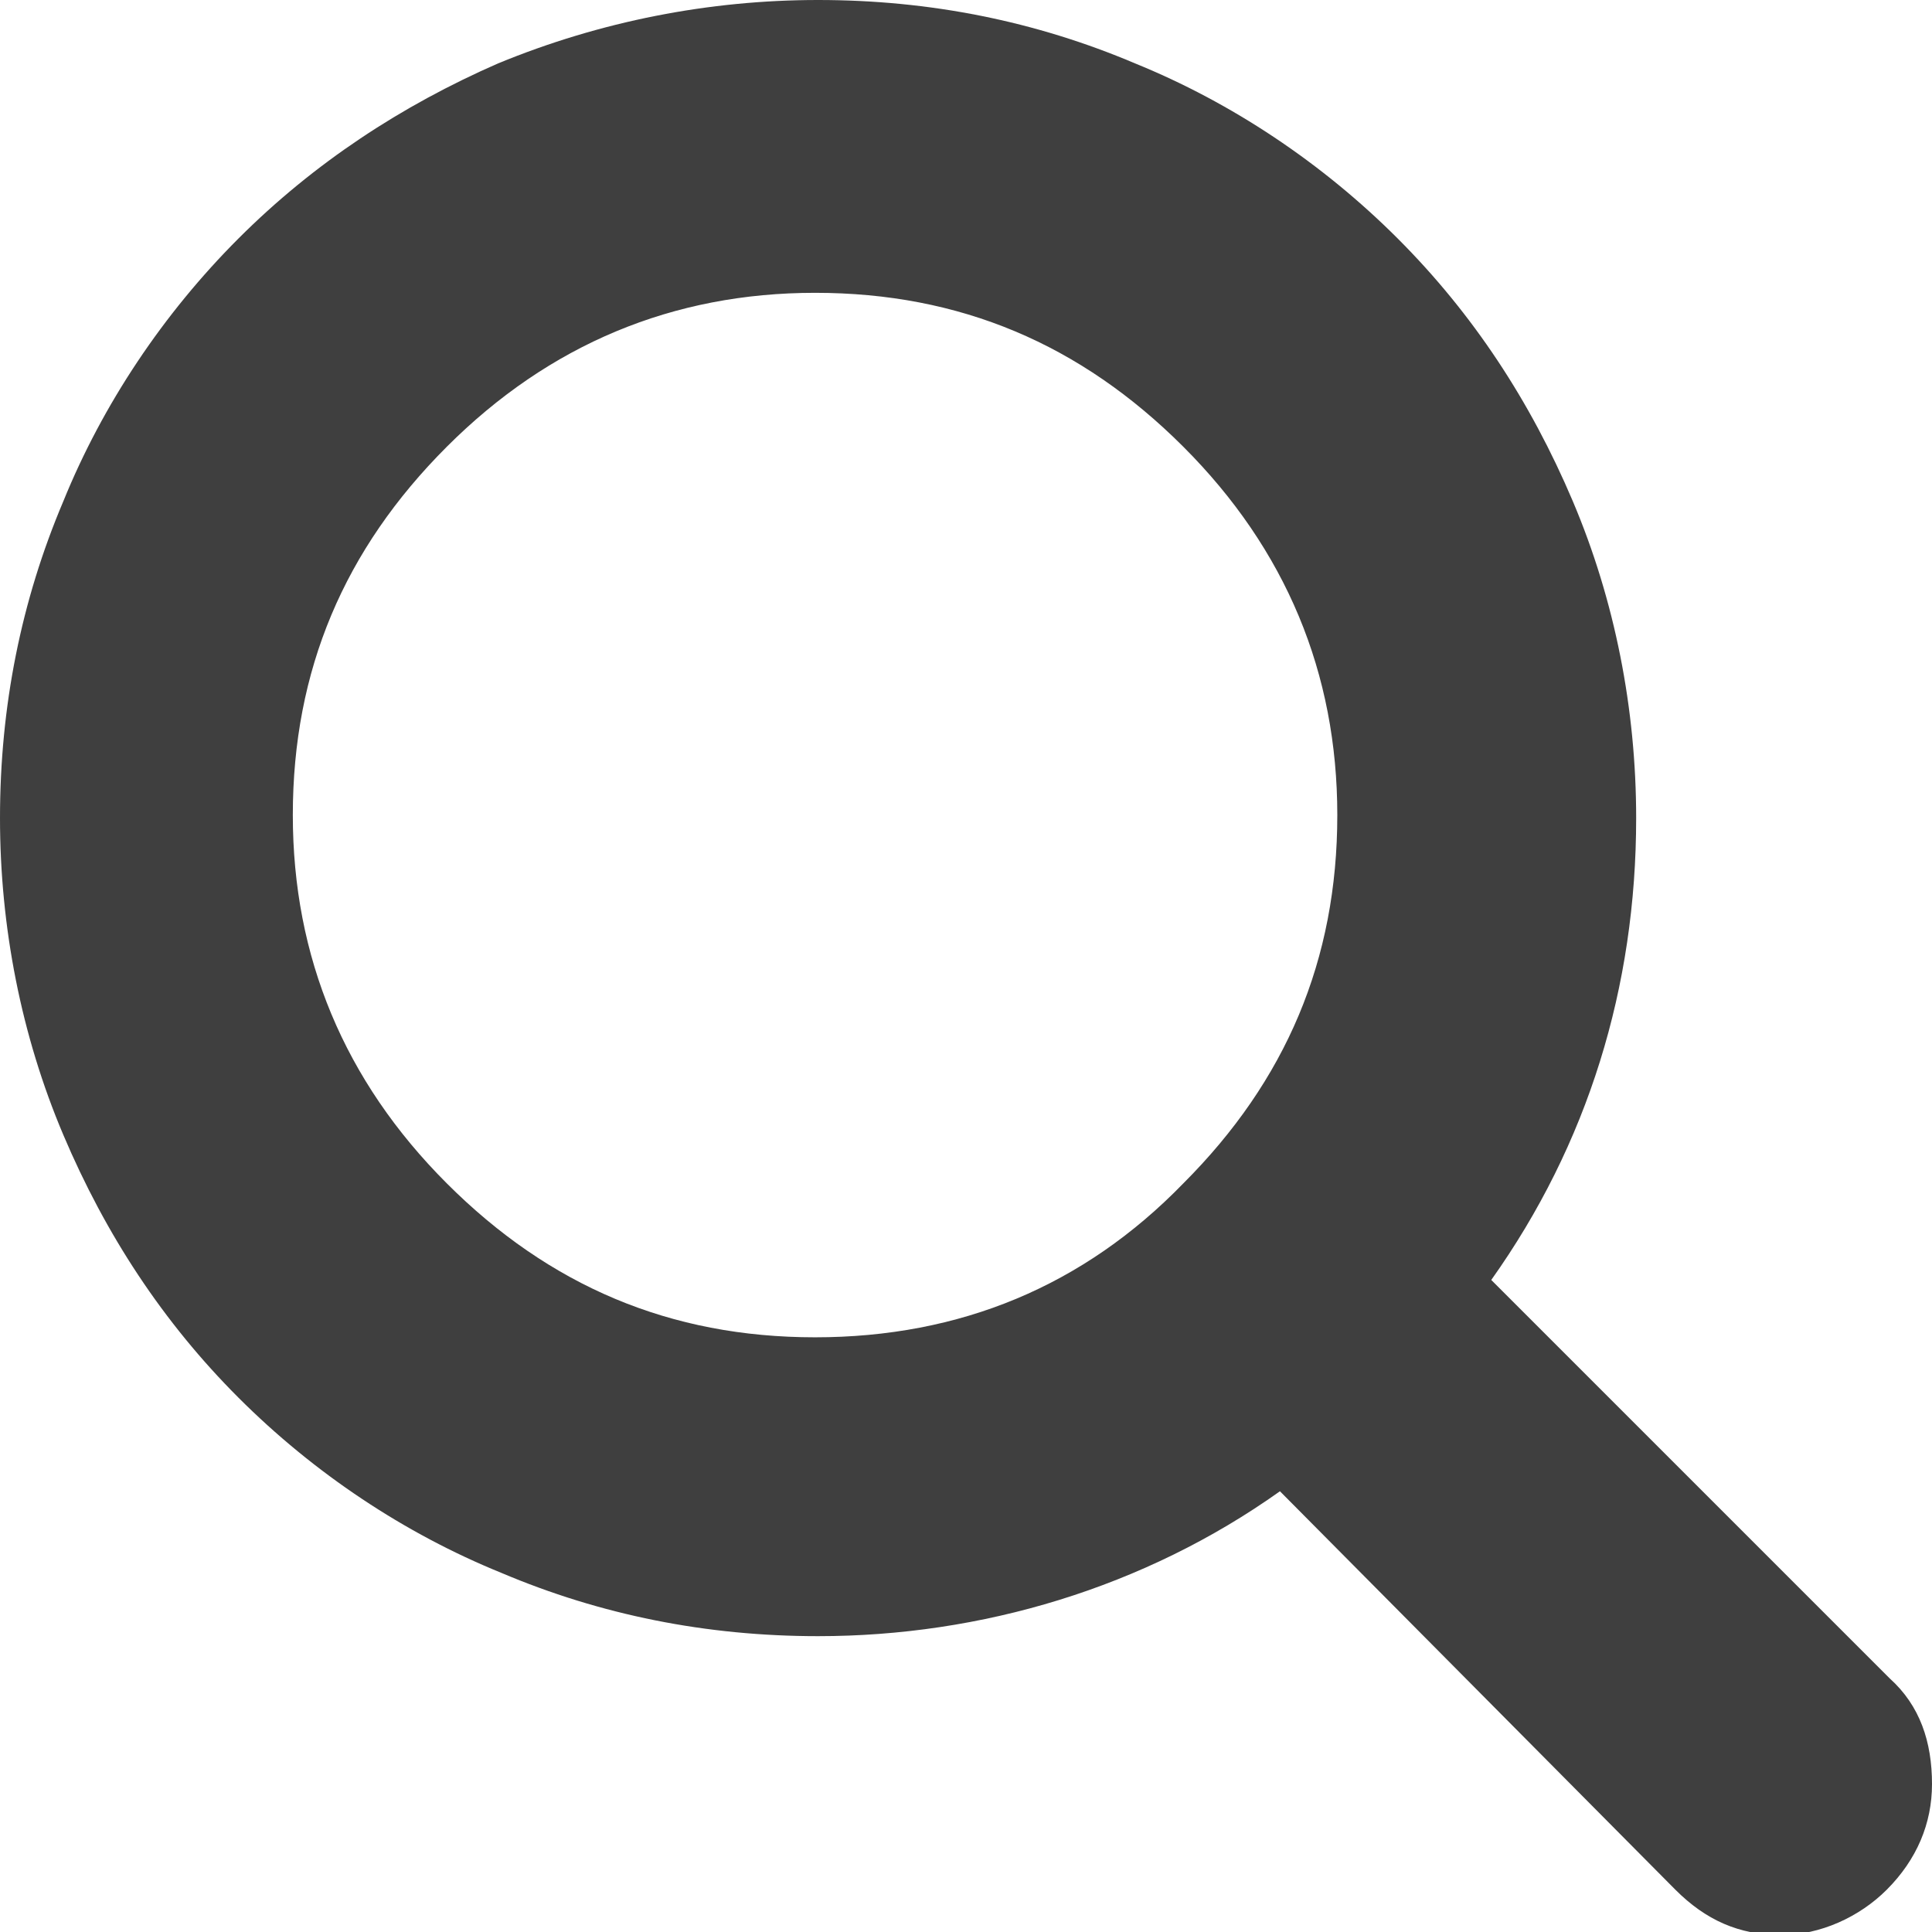
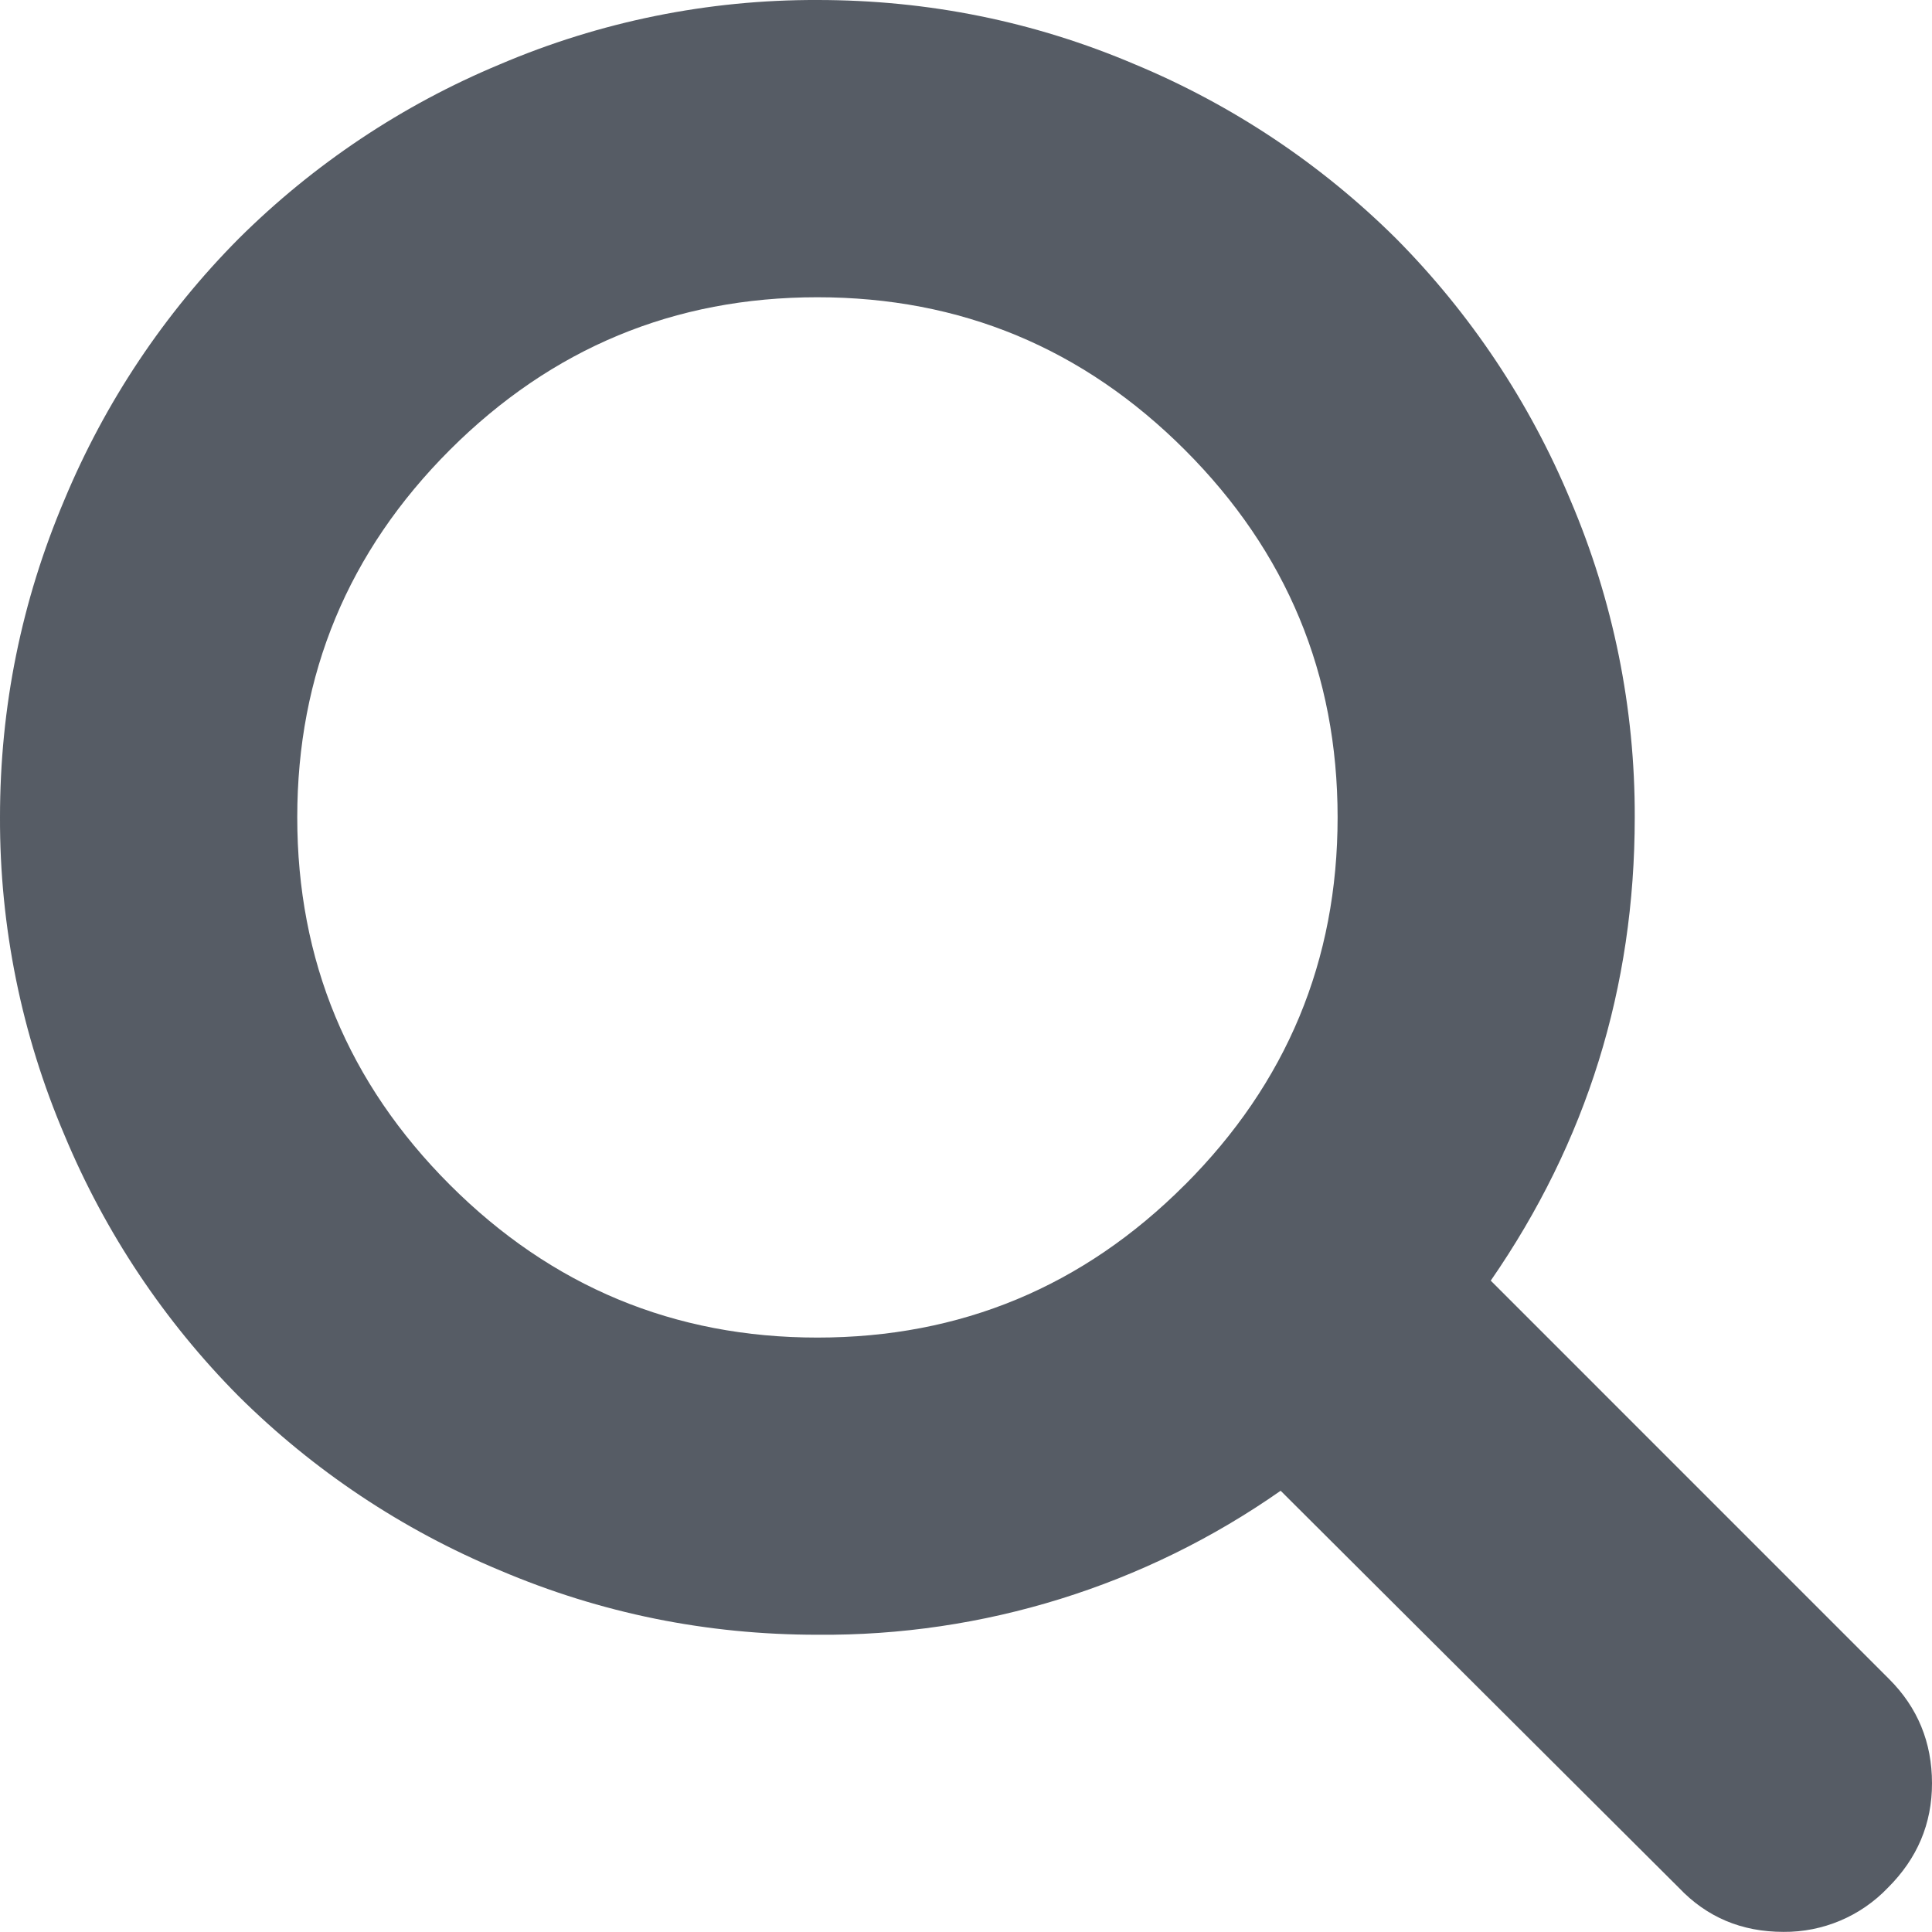
- <svg xmlns="http://www.w3.org/2000/svg" version="1.1" id="Layer_1" x="0px" y="0px" viewBox="0 0 64 64" style="enable-background:new 0 0 64 64;" xml:space="preserve">
-   <style type="text/css">
- 	.st0{fill-rule:evenodd;clip-rule:evenodd;fill:#3F3F3F;}
- </style>
-   <path class="st0" d="M39.2,39.2c3.4-3.4,5.1-7.4,5.1-12.2c0-4.7-1.7-8.8-5.1-12.2c-3.4-3.4-7.4-5.1-12.2-5.1  c-4.7,0-8.8,1.7-12.2,5.1c-3.4,3.4-5.1,7.4-5.1,12.2c0,4.7,1.7,8.8,5.1,12.2c3.4,3.4,7.4,5.1,12.2,5.1  C31.8,44.3,35.9,42.6,39.2,39.2L39.2,39.2z M62.6,55.6c1,0.9,1.4,2.1,1.4,3.5c0,1.3-0.5,2.5-1.5,3.5c-0.9,0.9-2.2,1.5-3.5,1.5  c-1.4,0-2.5-0.5-3.5-1.5L42.4,49.4c-4.5,3.2-9.9,4.8-15.3,4.8c-3.7,0-7.2-0.7-10.5-2.1c-3.2-1.3-6.2-3.3-8.7-5.8  c-2.5-2.5-4.4-5.4-5.8-8.7C0.7,34.3,0,30.7,0,27.1c0-3.7,0.7-7.2,2.1-10.5c1.3-3.2,3.3-6.2,5.8-8.7c2.5-2.5,5.4-4.4,8.6-5.8  C19.9,0.7,23.5,0,27.1,0c3.7,0,7.2,0.7,10.5,2.1c3.2,1.3,6.2,3.3,8.7,5.8c2.5,2.5,4.4,5.4,5.8,8.7c1.4,3.3,2.1,6.9,2.1,10.5  c0,5.6-1.6,10.8-4.8,15.3C49.4,42.4,62.6,55.6,62.6,55.6z" />
+ <svg xmlns="http://www.w3.org/2000/svg" width="64" height="64" viewBox="0 0 64 64">
+   <path fill="#565C65" fill-rule="evenodd" d="M39.25 39.25c3.37-3.372 5.06-7.425 5.06-12.174 0-4.74-1.686-8.798-5.06-12.173-3.372-3.37-7.425-5.056-12.174-5.056-4.74 0-8.798 1.686-12.173 5.056-3.37 3.371-5.056 7.433-5.056 12.173 0 4.745 1.686 8.802 5.056 12.173 3.371 3.37 7.433 5.06 12.173 5.06 4.745 0 8.802-1.685 12.173-5.06zm23.325 16.366c.951.947 1.425 2.103 1.425 3.46 0 1.336-.486 2.488-1.463 3.46a4.724 4.724 0 0 1-3.456 1.46c-1.391 0-2.54-.487-3.465-1.46L42.423 49.383a26.334 26.334 0 0 1-15.347 4.77c-3.665 0-7.168-.708-10.517-2.133a27.017 27.017 0 0 1-8.653-5.768 27.046 27.046 0 0 1-5.773-8.657A26.6 26.6 0 0 1 0 27.076c0-3.665.713-7.168 2.133-10.517a27.025 27.025 0 0 1 5.773-8.653 26.961 26.961 0 0 1 8.649-5.773A26.563 26.563 0 0 1 27.076 0c3.67 0 7.177.708 10.522 2.133a27.008 27.008 0 0 1 8.653 5.773 27.093 27.093 0 0 1 5.768 8.653 26.578 26.578 0 0 1 2.134 10.517c0 5.64-1.592 10.752-4.77 15.347l13.192 13.193z" />
</svg>
